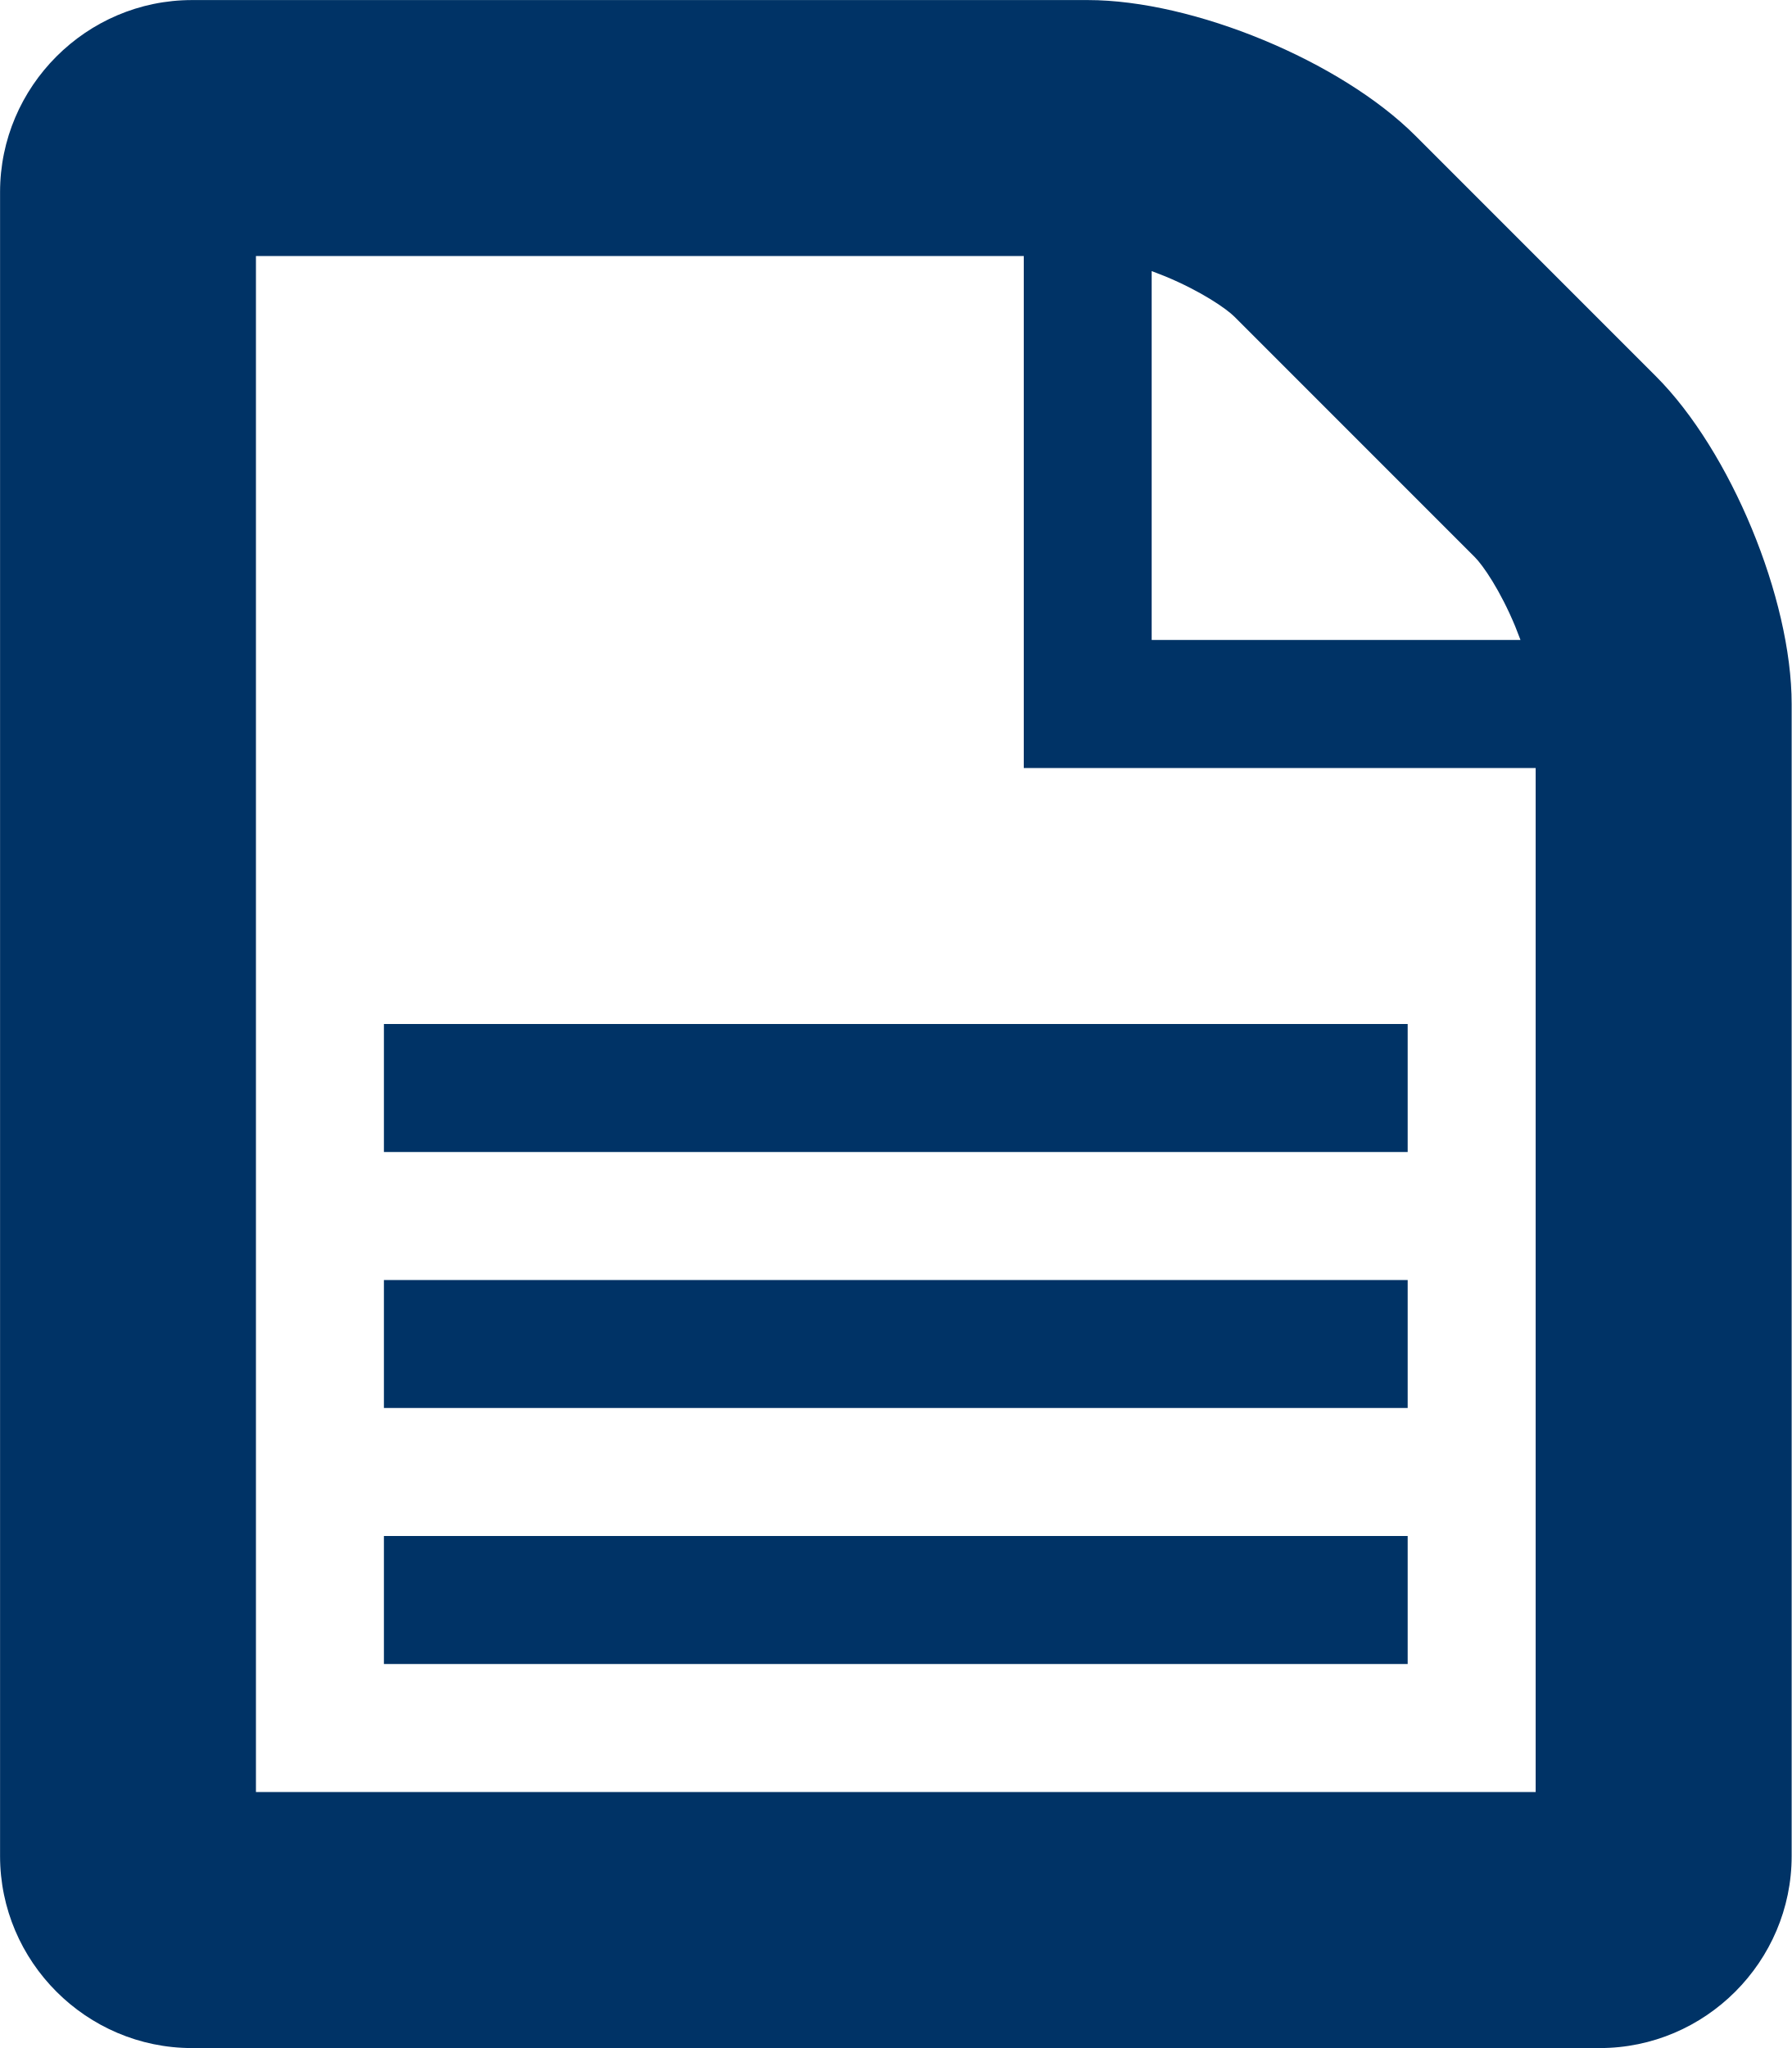
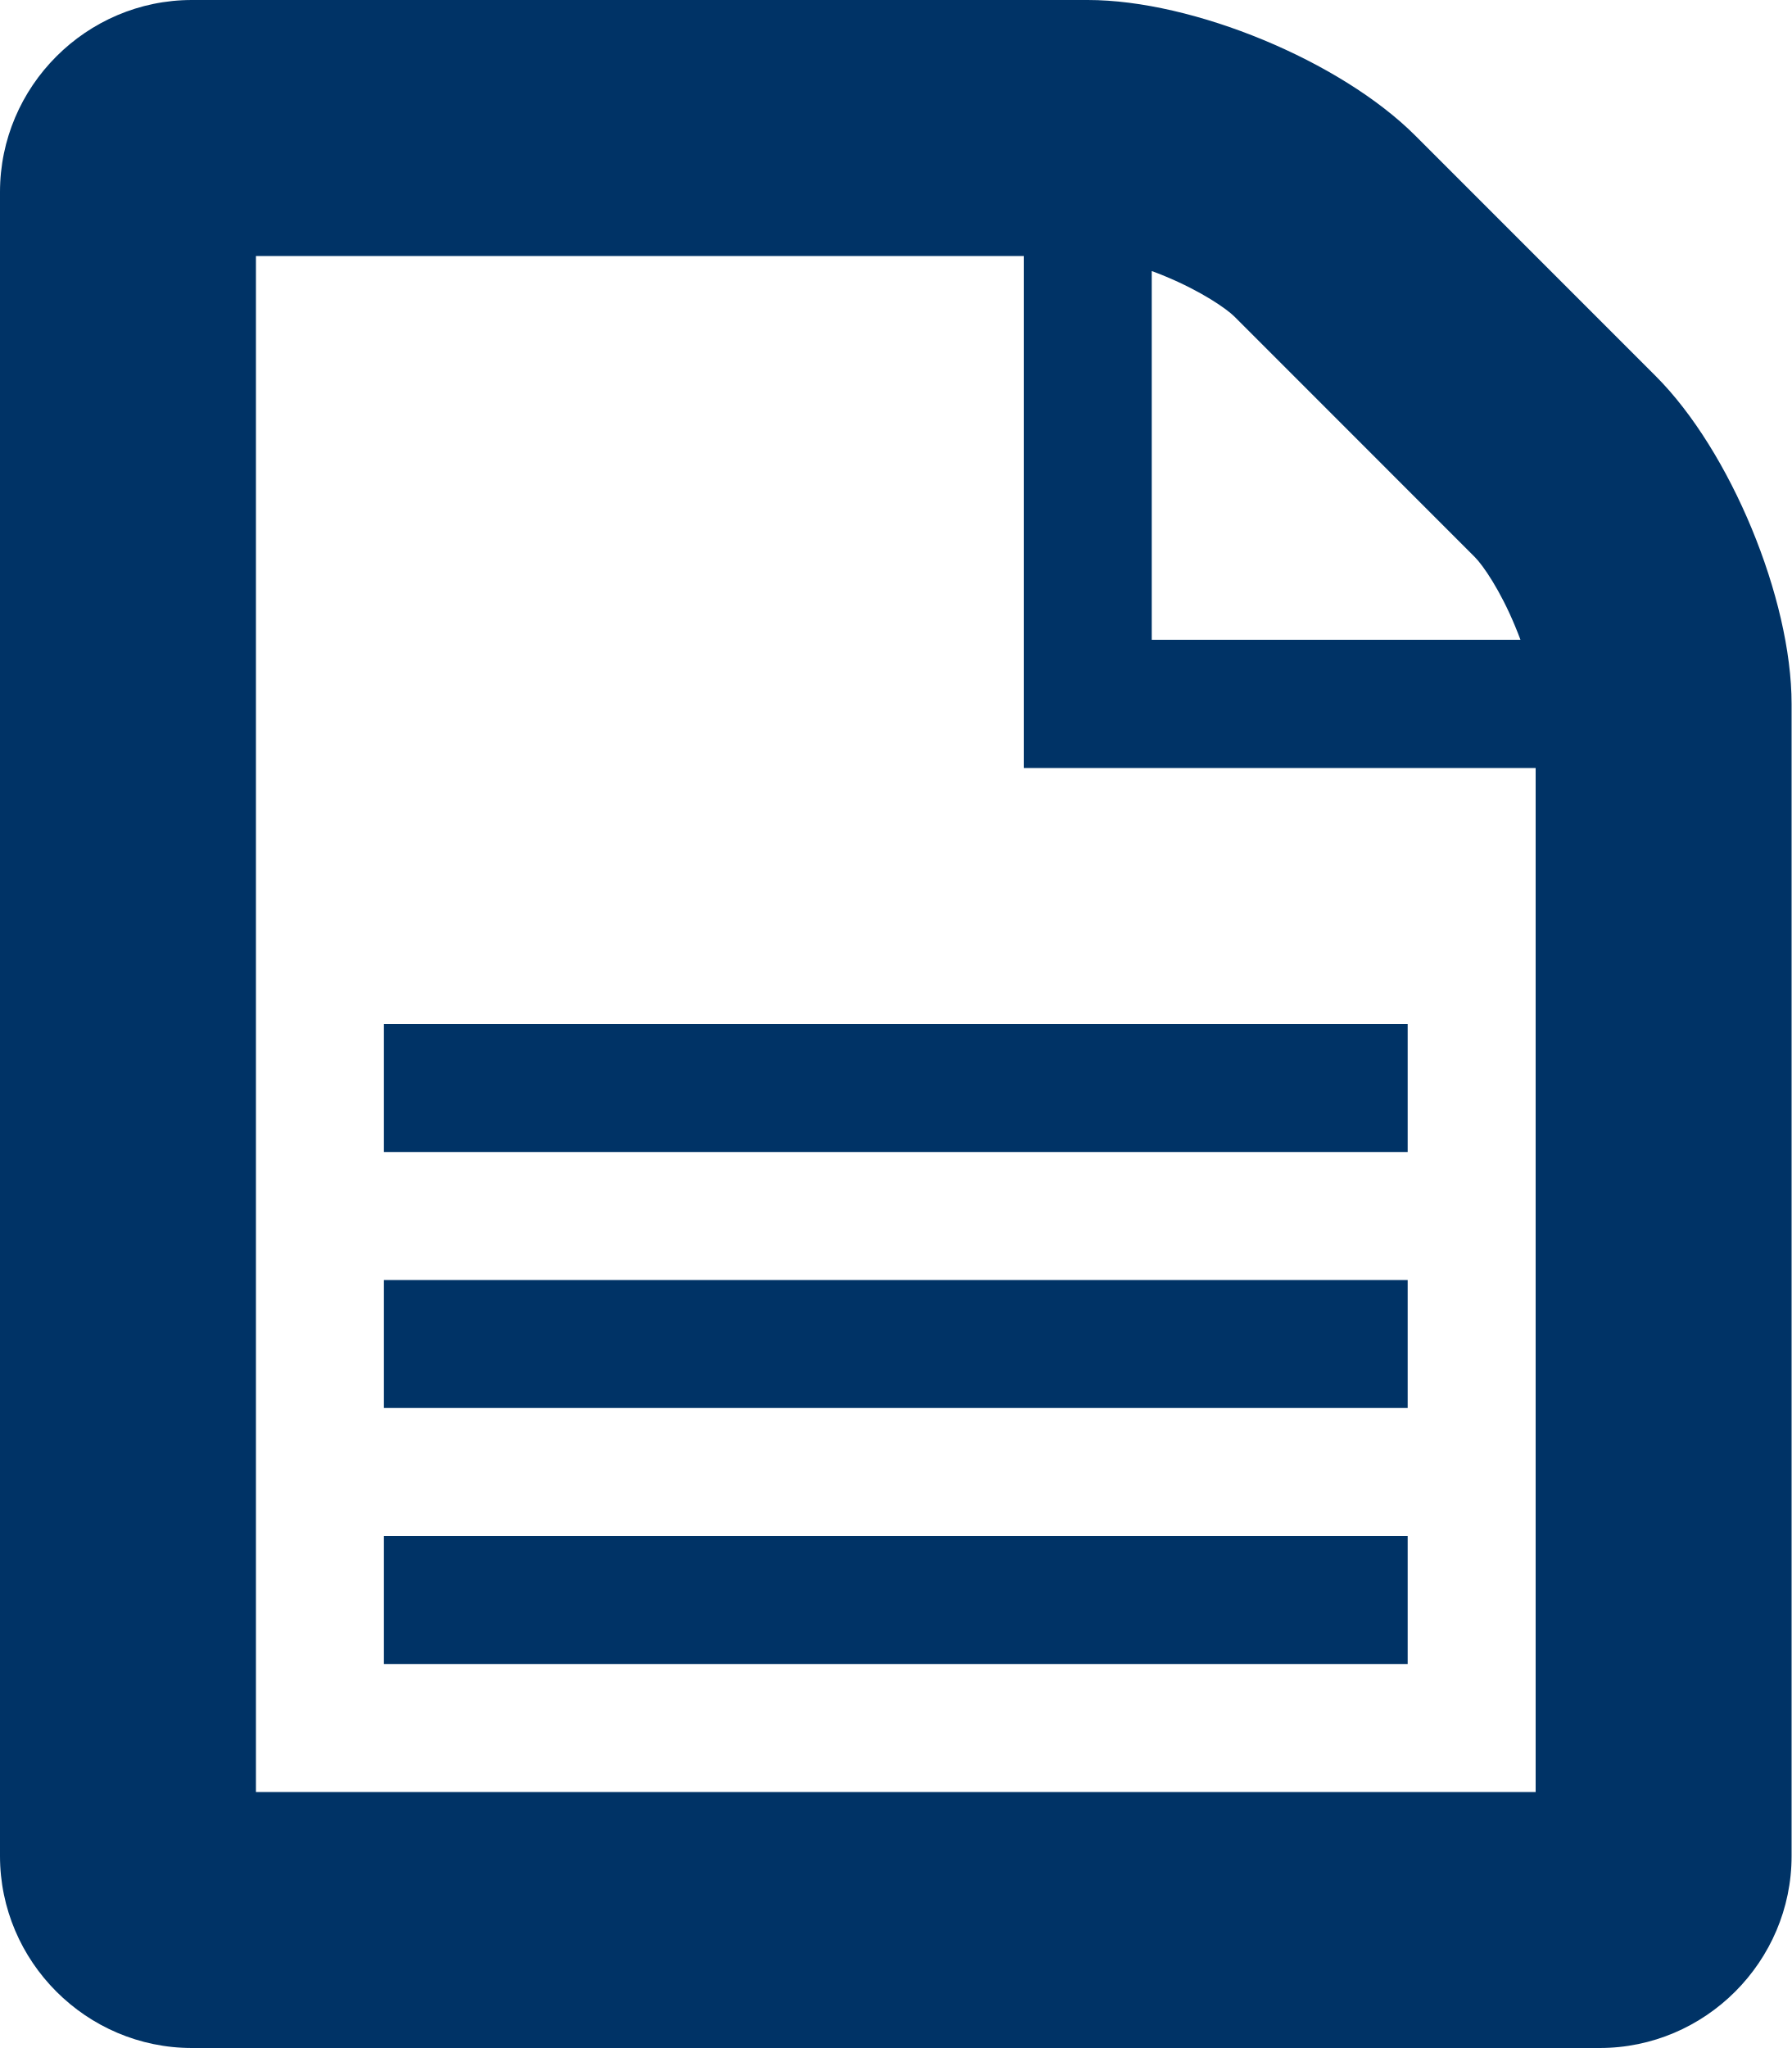
<svg xmlns="http://www.w3.org/2000/svg" viewBox="0 0 28 32">
-   <path d="M25.879 5.879l-3.757-3.757c-1.167-1.167-3.471-2.121-5.121-2.121h-14c-1.65 0-3 1.35-3 3v26c0 1.65 1.35 3 3 3h22c1.65 0 3-1.35 3-3v-18c0-1.65-.955-3.955-2.121-5.121l-.001-.001zm-7.879-1.643l.211.082c.564.234.956.505 1.082.631l3.757 3.757c.126.126.397.517.631 1.082l.082.211h-5.764v-5.764l.001.001zm6 23.764h-20v-24h12v8h8v16zm-18-12h16v2h-16v-2zm0 4h16v2h-16v-2zm0 4h16v2h-16v-2z" fill="#036" />
+   <path d="M25.88 5.88L22.12 2.12c-1.167-1.167-3.47-2.12-5.12-2.12H3C1.35 0 0 1.35 0 3v26c0 1.65 1.35 3 3 3h22c1.65 0 3-1.35 3-3V11c0-1.65-.956-3.956-2.122-5.122zM18 4.235c.07.025.14.053.21.082.565.234.957.505 1.083.63l3.757 3.758c.126.126.397.517.63 1.082.03.072.058.143.083.21H18V4.236zM24 28H4V4h12v8h8v16zM6 16h16v2H6v-2zm0 4h16v2H6v-2zm0 4h16v2H6v-2z" fill="#036" />
</svg>
